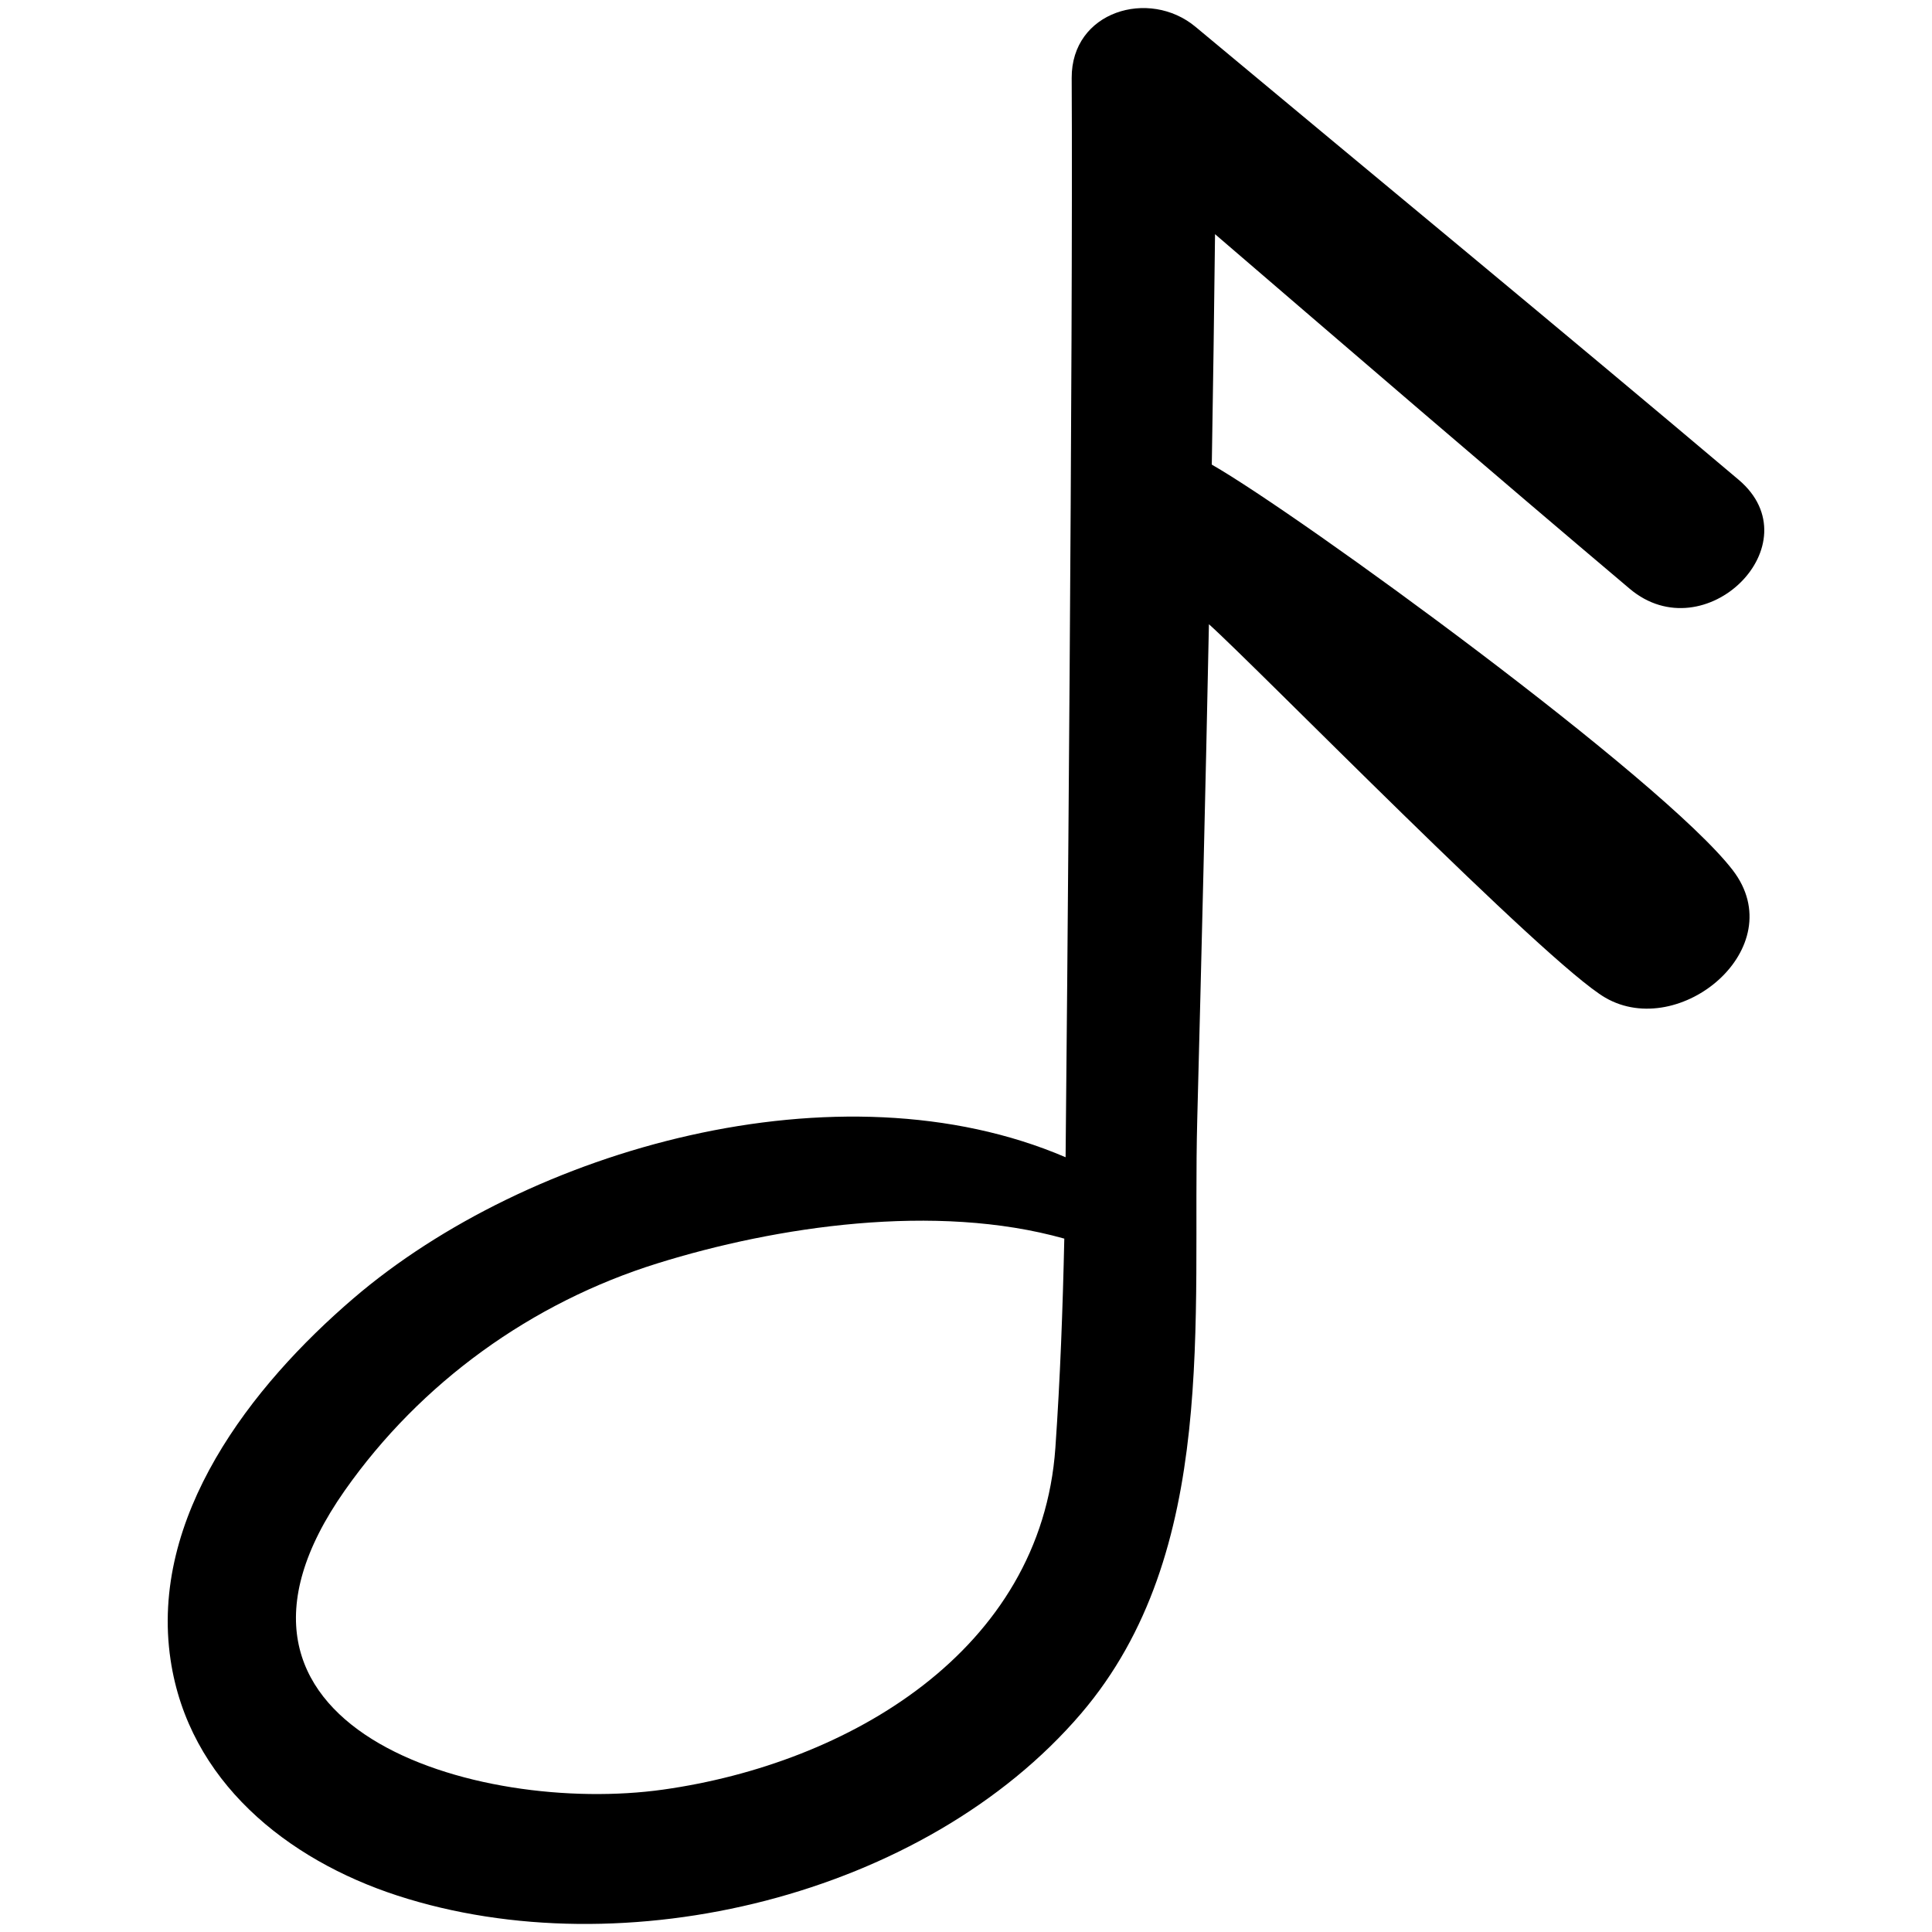
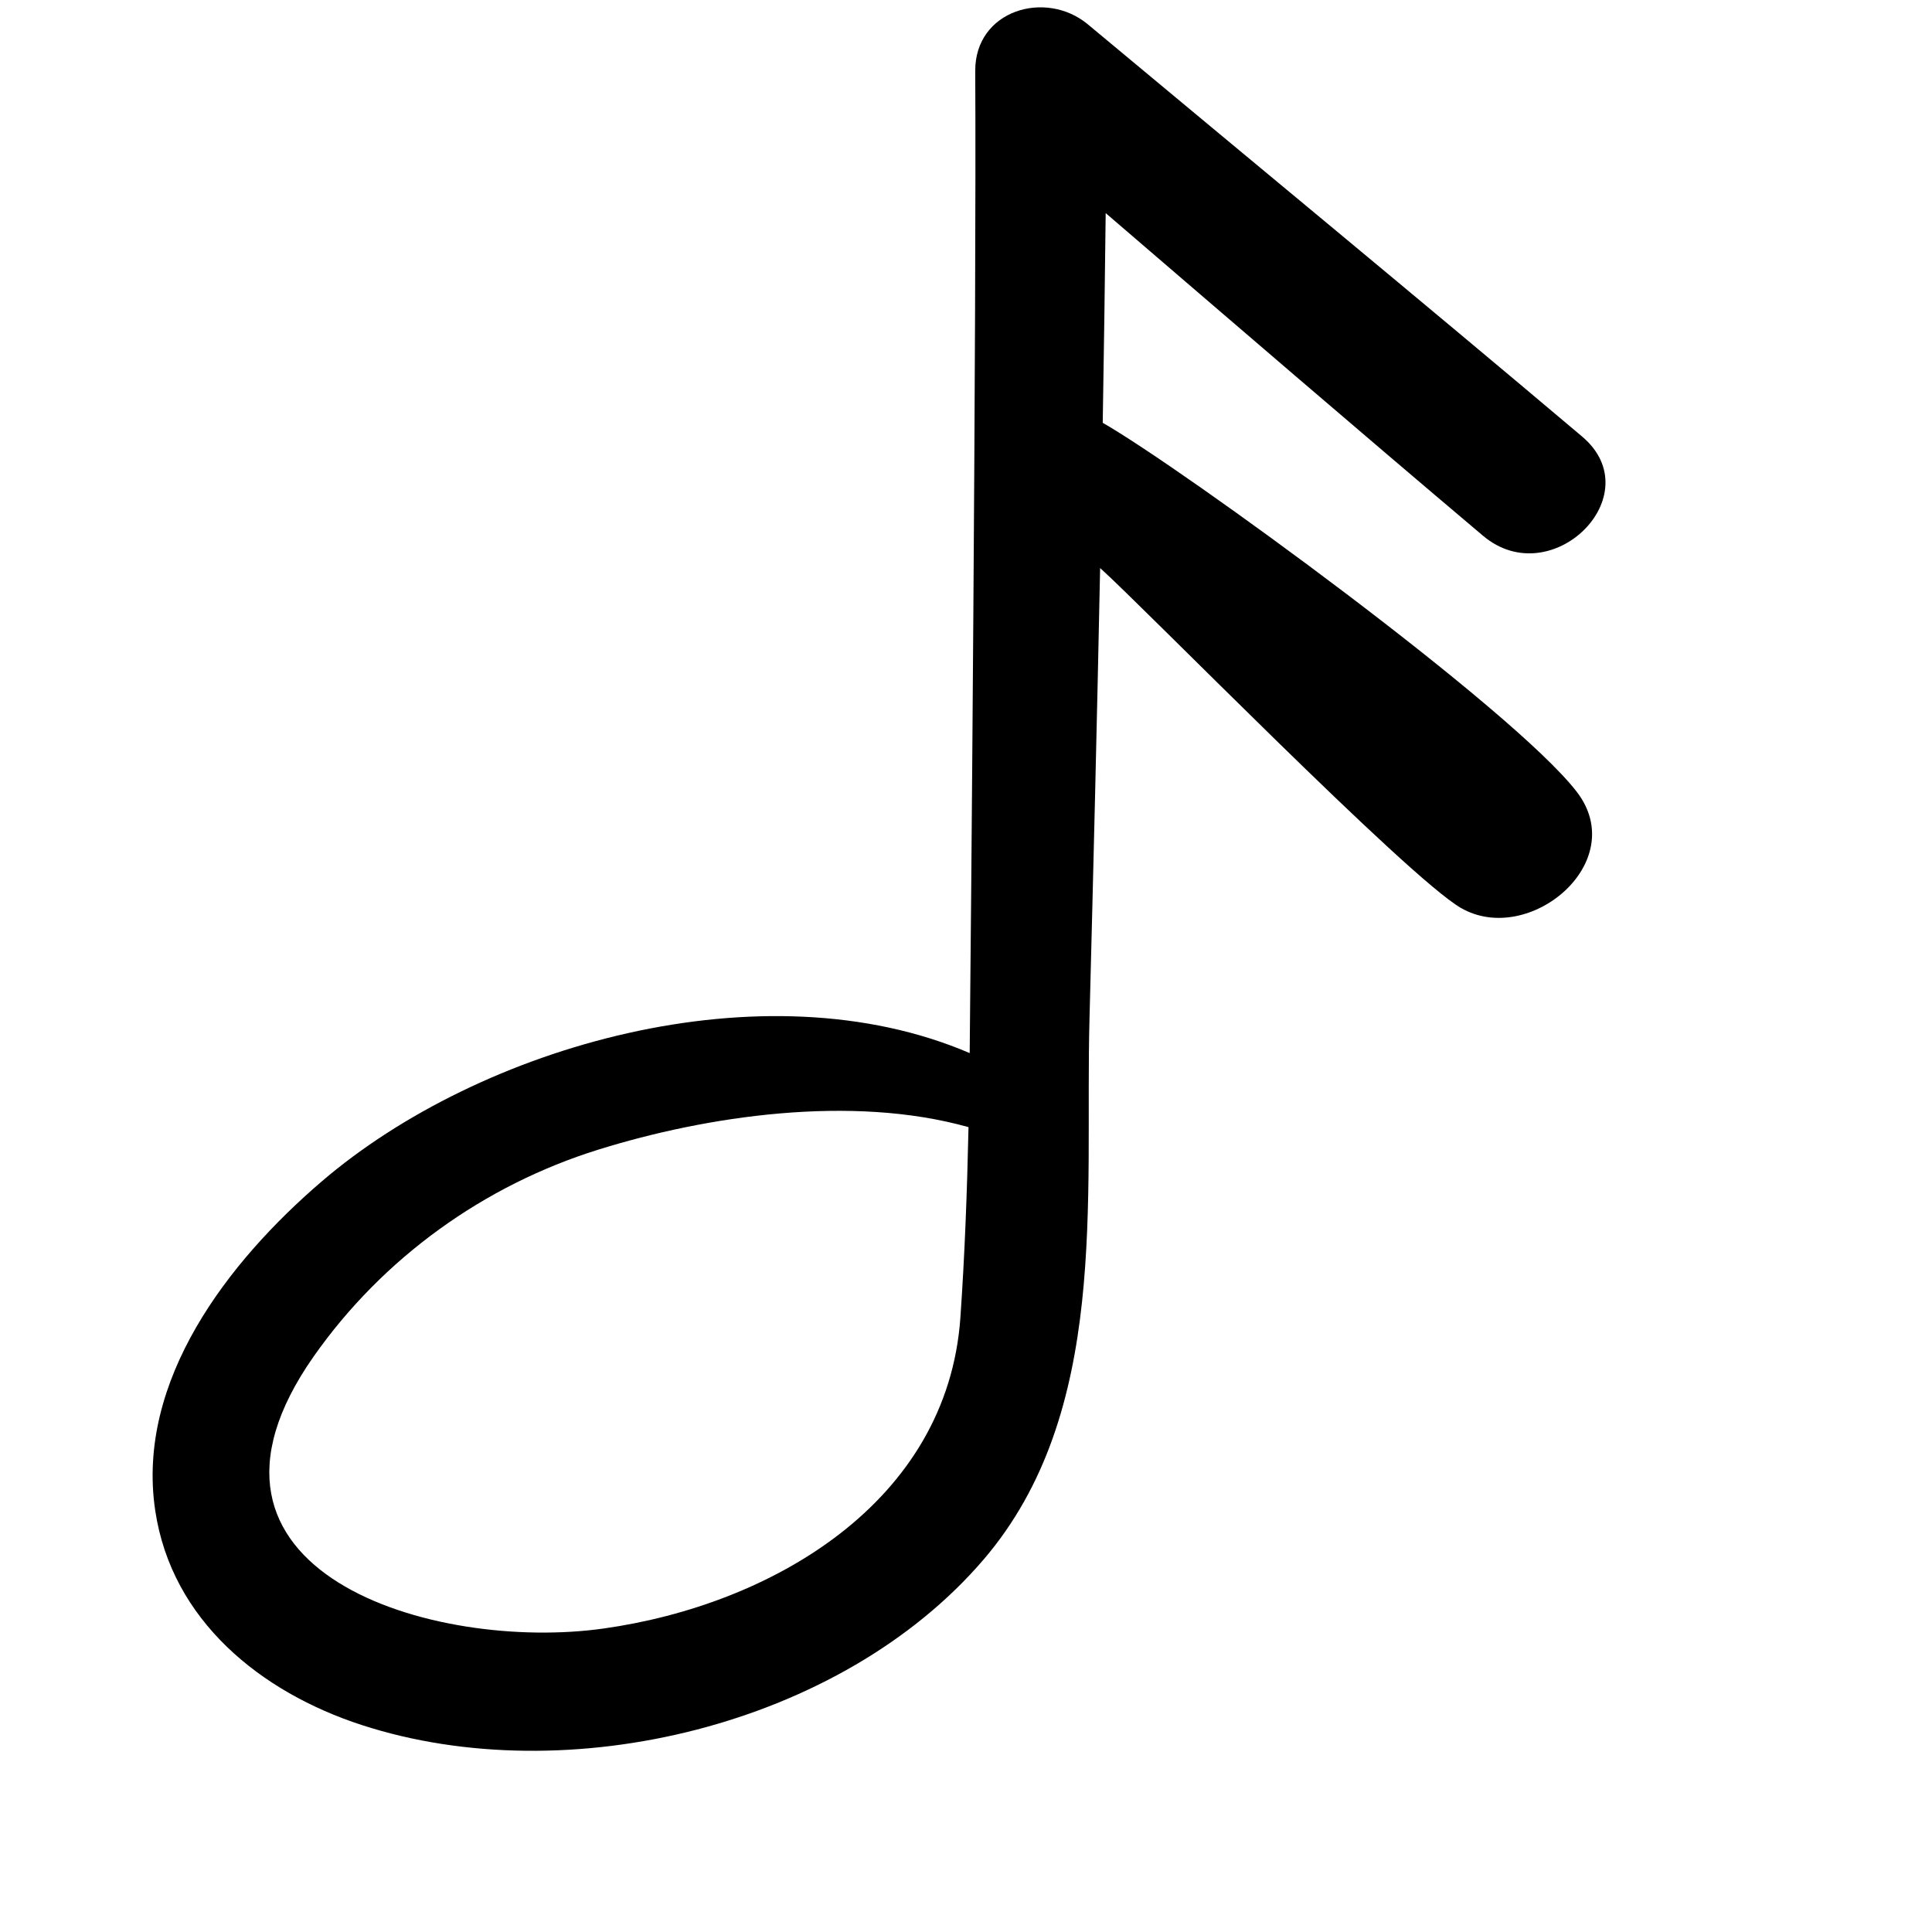
- <svg xmlns="http://www.w3.org/2000/svg" height="91" width="91">
+ <svg xmlns="http://www.w3.org/2000/svg" height="91" width="91" viewBox="0 0 100 100">
  <path d="M76.761 27.731c3.547 2.997 8.705-2.111 5.132-5.133C73.41 15.434 64.836 8.374 56.309 1.262c-2.18-1.816-5.848-.74-5.831 2.415.069 12.096-.234 45.978-.287 50.831-10.667-4.574-25.329-.396-33.543 6.646-4.812 4.124-9.618 10.294-8.614 17.028.85 5.705 5.482 9.411 10.687 11.104 10.669 3.469 24.84.027 32.196-8.572 6.518-7.624 5.229-18.617 5.475-27.974.202-7.778.392-15.558.55-23.338 2.28 2.042 15.885 15.975 18.668 17.589 3.511 2.04 8.811-2.351 6.006-6.003-3.29-4.282-20.438-16.759-24.539-19.104.062-3.618.111-7.234.153-10.854 6.496 5.581 12.988 11.174 19.531 16.701zm-45.52 56.561c-8.731 1.232-22.866-2.883-15.003-14.085 3.578-5.095 8.81-8.858 14.732-10.702 5.584-1.741 13.099-2.87 19.16-1.164-.072 3.292-.192 6.581-.42 9.852-.668 9.575-9.769 14.876-18.469 16.099z" />
</svg>
